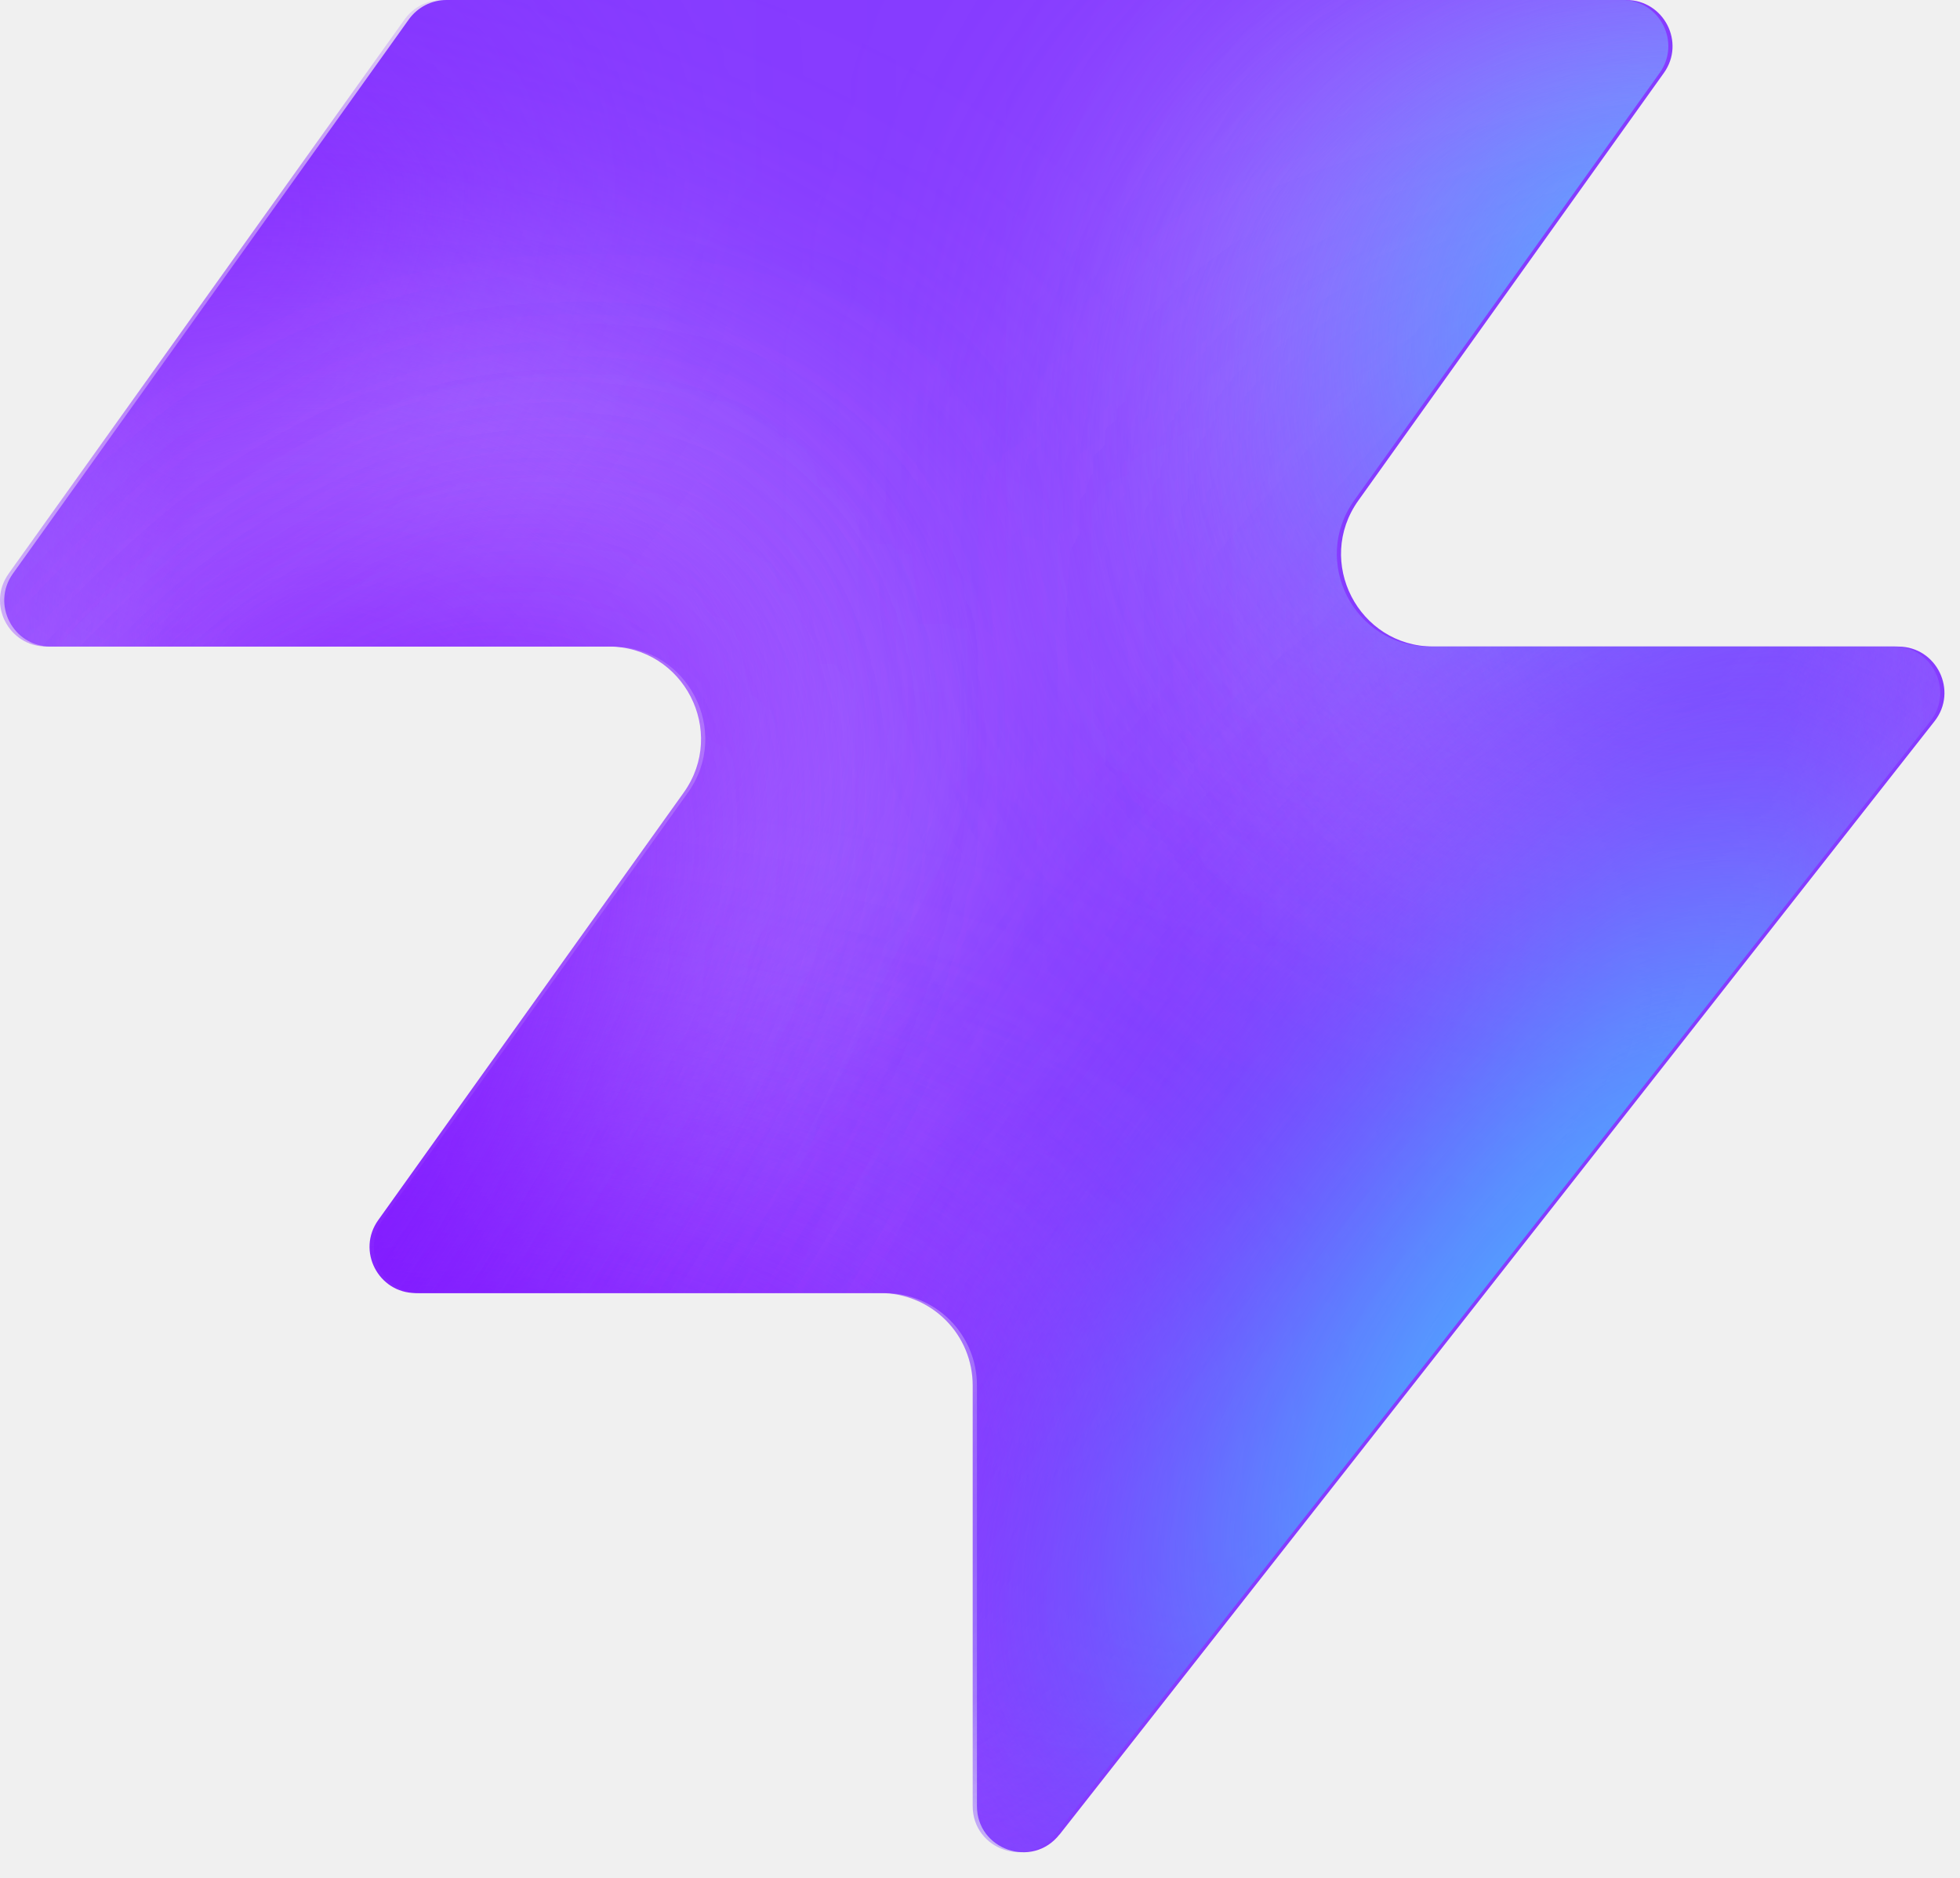
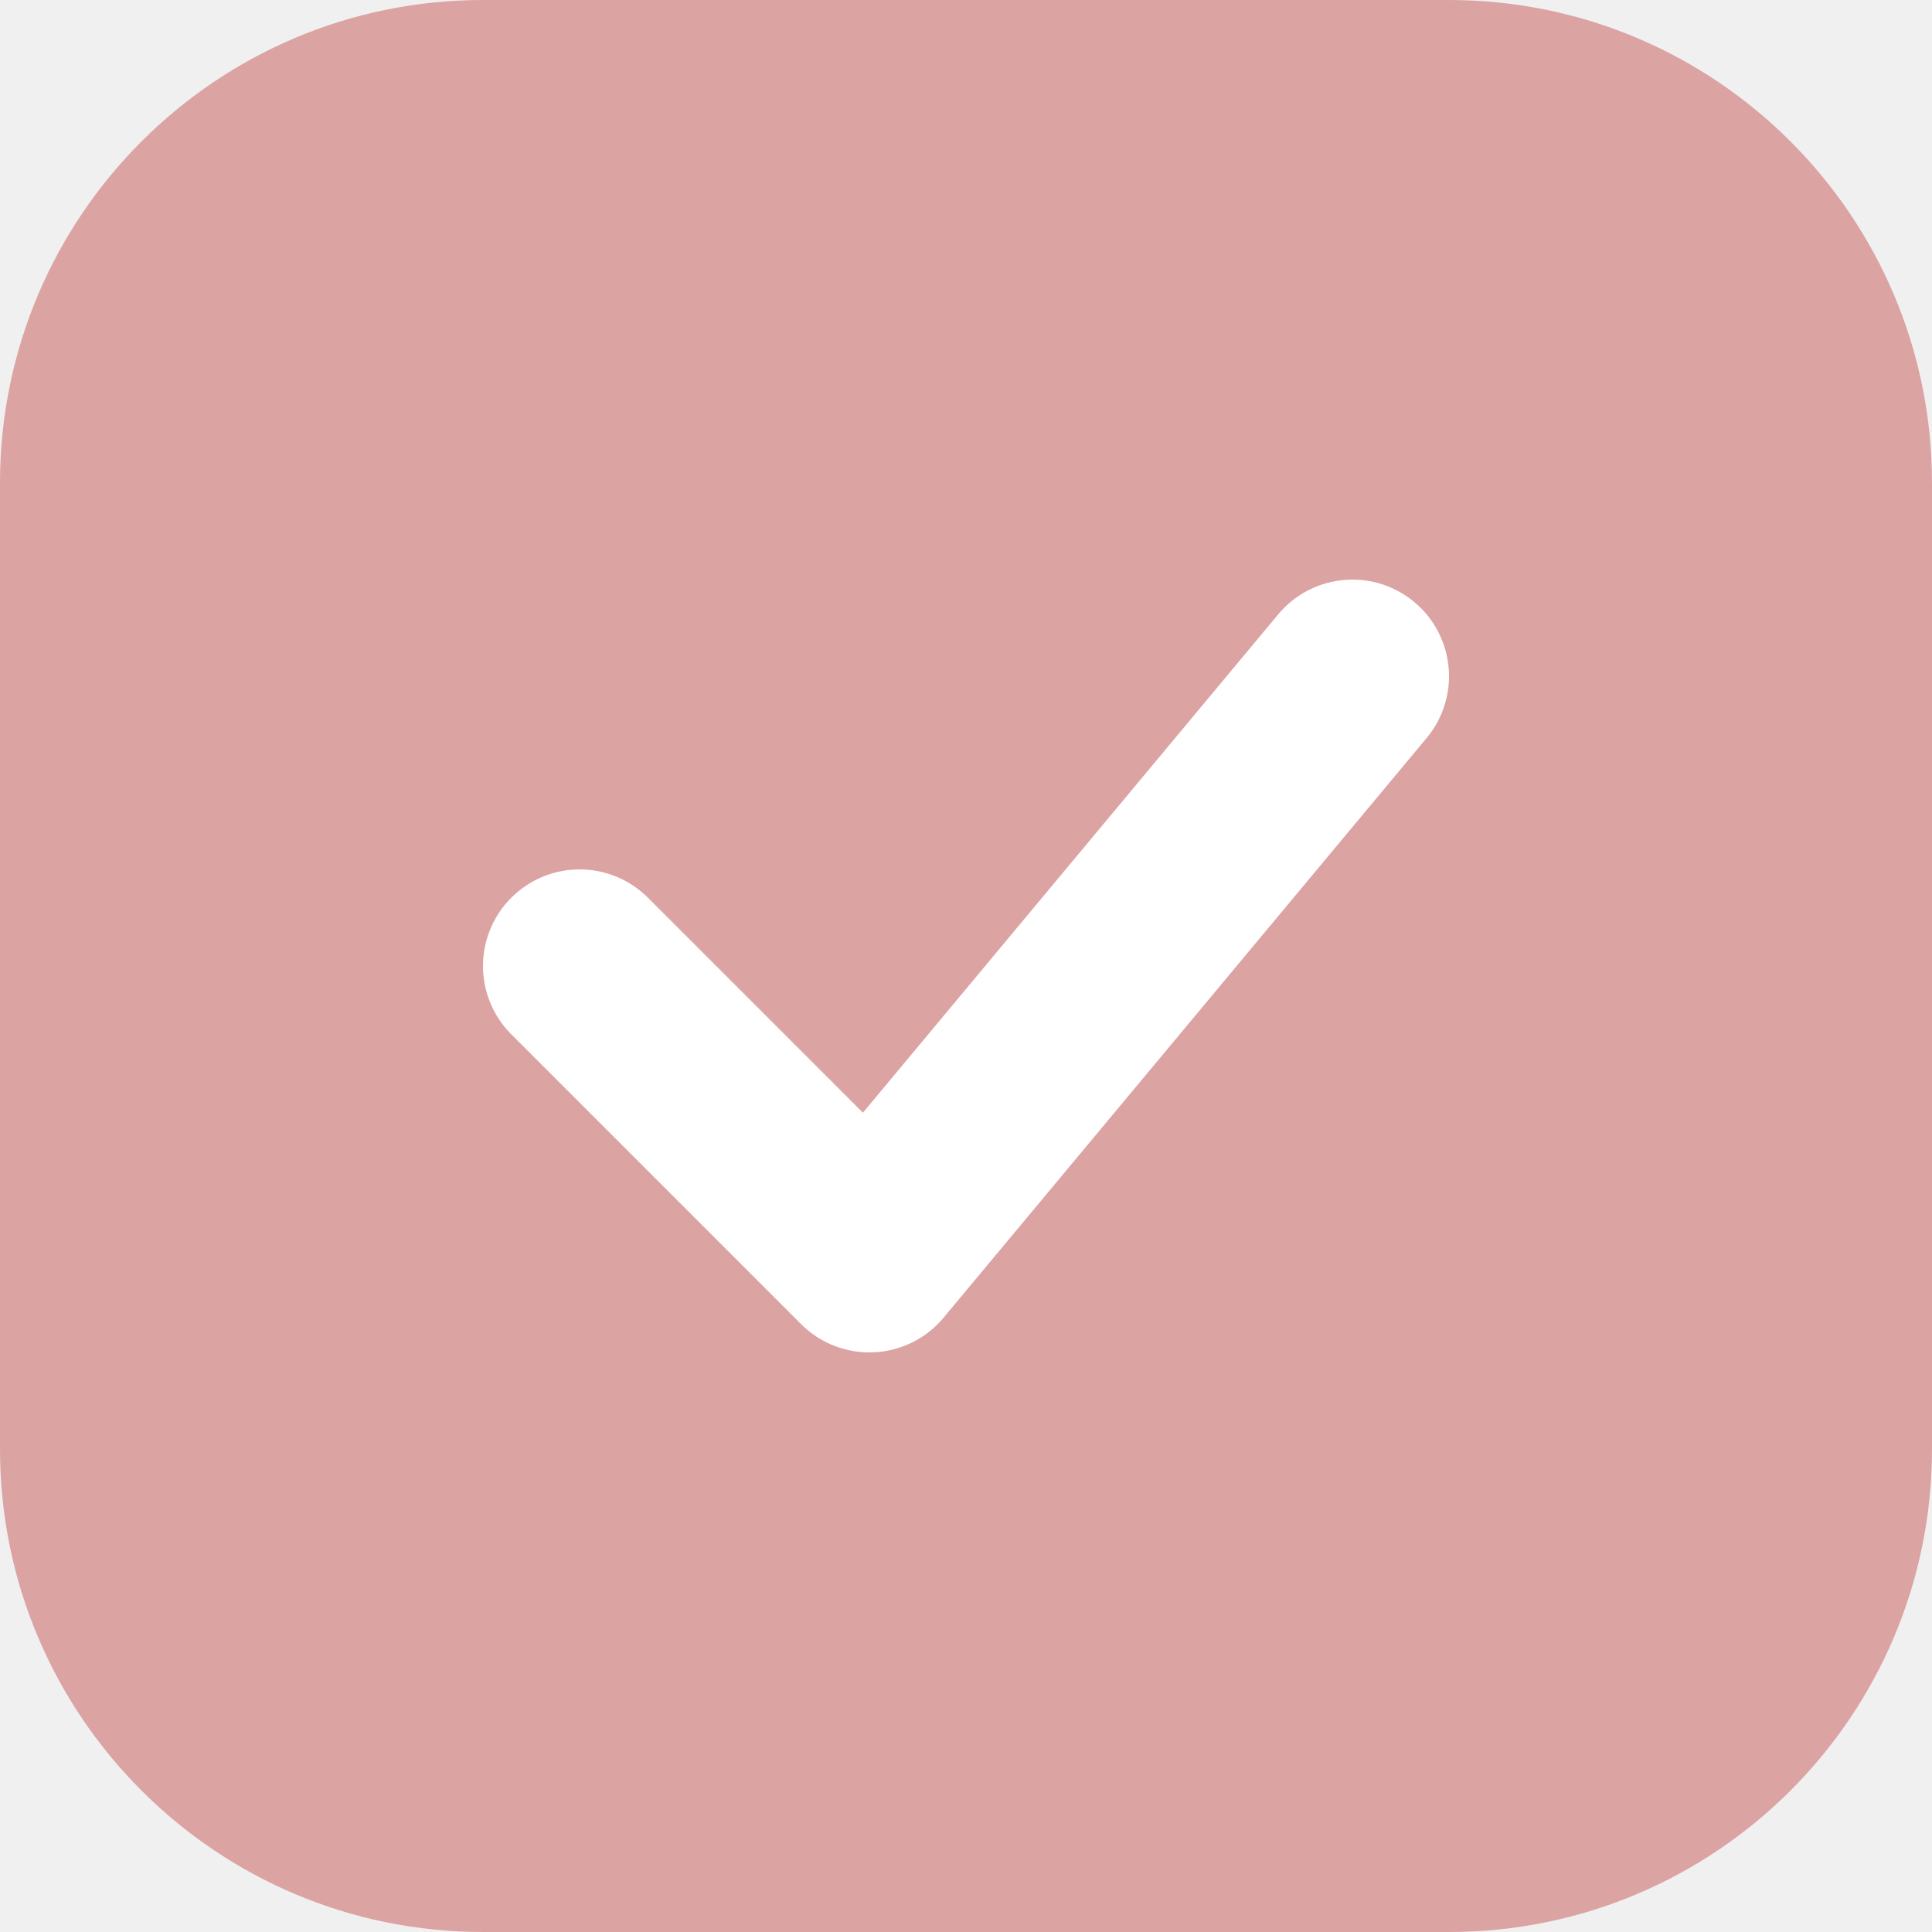
- <svg xmlns="http://www.w3.org/2000/svg" width="48" height="46" fill="none" viewBox="0 0 48 46">
-   <path fill="#863bff" d="M25.946 44.938c-.664.845-2.021.375-2.021-.698V33.937a2.26 2.26 0 0 0-2.262-2.262H10.287c-.92 0-1.456-1.04-.92-1.788l7.48-10.471c1.07-1.497 0-3.578-1.842-3.578H1.237c-.92 0-1.456-1.04-.92-1.788L10.013.474c.214-.297.556-.474.92-.474h28.894c.92 0 1.456 1.04.92 1.788l-7.48 10.471c-1.07 1.498 0 3.579 1.842 3.579h11.377c.943 0 1.473 1.088.89 1.83L25.947 44.94z" style="fill:#863bff;fill:color(display-p3 .525 .23 1);fill-opacity:1" />
-   <mask id="a" width="48" height="46" x="0" y="0" maskUnits="userSpaceOnUse" style="mask-type:alpha">
-     <path fill="#000" d="M25.842 44.938c-.664.844-2.021.375-2.021-.698V33.937a2.26 2.26 0 0 0-2.262-2.262H10.183c-.92 0-1.456-1.04-.92-1.788l7.48-10.471c1.07-1.498 0-3.579-1.842-3.579H1.133c-.92 0-1.456-1.04-.92-1.787L9.91.473c.214-.297.556-.474.92-.474h28.894c.92 0 1.456 1.04.92 1.788l-7.48 10.471c-1.07 1.498 0 3.578 1.842 3.578h11.377c.943 0 1.473 1.088.89 1.832L25.843 44.94z" style="fill:#000;fill-opacity:1" />
-   </mask>
-   <g mask="url(#a)">
-     <g filter="url(#b)">
-       <ellipse cx="5.508" cy="14.704" fill="#ede6ff" rx="5.508" ry="14.704" style="fill:#ede6ff;fill:color(display-p3 .927 .903 1);fill-opacity:1" transform="matrix(.00324 1 1 -.00324 -4.47 31.516)" />
-     </g>
-     <g filter="url(#c)">
-       <ellipse cx="10.399" cy="29.851" fill="#ede6ff" rx="10.399" ry="29.851" style="fill:#ede6ff;fill:color(display-p3 .927 .903 1);fill-opacity:1" transform="matrix(.00324 1 1 -.00324 -39.328 7.883)" />
-     </g>
-     <g filter="url(#d)">
-       <ellipse cx="5.508" cy="30.487" fill="#7e14ff" rx="5.508" ry="30.487" style="fill:#7e14ff;fill:color(display-p3 .492 .077 1);fill-opacity:1" transform="rotate(89.814 -25.913 -14.639)scale(1 -1)" />
-     </g>
-     <g filter="url(#e)">
-       <ellipse cx="5.508" cy="30.599" fill="#7e14ff" rx="5.508" ry="30.599" style="fill:#7e14ff;fill:color(display-p3 .492 .077 1);fill-opacity:1" transform="rotate(89.814 -32.644 -3.334)scale(1 -1)" />
-     </g>
-     <g filter="url(#f)">
-       <ellipse cx="5.508" cy="30.599" fill="#7e14ff" rx="5.508" ry="30.599" style="fill:#7e14ff;fill:color(display-p3 .492 .077 1);fill-opacity:1" transform="matrix(.00324 1 1 -.00324 -34.34 30.47)" />
-     </g>
-     <g filter="url(#g)">
-       <ellipse cx="14.072" cy="22.078" fill="#ede6ff" rx="14.072" ry="22.078" style="fill:#ede6ff;fill:color(display-p3 .927 .903 1);fill-opacity:1" transform="rotate(93.35 24.506 48.493)scale(-1 1)" />
-     </g>
-     <g filter="url(#h)">
-       <ellipse cx="3.47" cy="21.501" fill="#7e14ff" rx="3.47" ry="21.501" style="fill:#7e14ff;fill:color(display-p3 .492 .077 1);fill-opacity:1" transform="rotate(89.009 28.708 47.59)scale(-1 1)" />
-     </g>
-     <g filter="url(#i)">
-       <ellipse cx="3.47" cy="21.501" fill="#7e14ff" rx="3.47" ry="21.501" style="fill:#7e14ff;fill:color(display-p3 .492 .077 1);fill-opacity:1" transform="rotate(89.009 28.708 47.59)scale(-1 1)" />
-     </g>
-     <g filter="url(#j)">
-       <ellipse cx=".387" cy="8.972" fill="#7e14ff" rx="4.407" ry="29.108" style="fill:#7e14ff;fill:color(display-p3 .492 .077 1);fill-opacity:1" transform="rotate(39.51 .387 8.972)" />
-     </g>
-     <g filter="url(#k)">
-       <ellipse cx="47.523" cy="-6.092" fill="#7e14ff" rx="4.407" ry="29.108" style="fill:#7e14ff;fill:color(display-p3 .492 .077 1);fill-opacity:1" transform="rotate(37.892 47.523 -6.092)" />
-     </g>
-     <g filter="url(#l)">
-       <ellipse cx="41.412" cy="6.333" fill="#47bfff" rx="5.971" ry="9.665" style="fill:#47bfff;fill:color(display-p3 .28 .748 1);fill-opacity:1" transform="rotate(37.892 41.412 6.333)" />
-     </g>
-     <g filter="url(#m)">
-       <ellipse cx="-1.879" cy="38.332" fill="#7e14ff" rx="4.407" ry="29.108" style="fill:#7e14ff;fill:color(display-p3 .492 .077 1);fill-opacity:1" transform="rotate(37.892 -1.88 38.332)" />
-     </g>
-     <g filter="url(#n)">
-       <ellipse cx="-1.879" cy="38.332" fill="#7e14ff" rx="4.407" ry="29.108" style="fill:#7e14ff;fill:color(display-p3 .492 .077 1);fill-opacity:1" transform="rotate(37.892 -1.88 38.332)" />
-     </g>
-     <g filter="url(#o)">
-       <ellipse cx="35.651" cy="29.907" fill="#7e14ff" rx="4.407" ry="29.108" style="fill:#7e14ff;fill:color(display-p3 .492 .077 1);fill-opacity:1" transform="rotate(37.892 35.651 29.907)" />
-     </g>
-     <g filter="url(#p)">
-       <ellipse cx="38.418" cy="32.4" fill="#47bfff" rx="5.971" ry="15.297" style="fill:#47bfff;fill:color(display-p3 .28 .748 1);fill-opacity:1" transform="rotate(37.892 38.418 32.4)" />
-     </g>
-   </g>
-   <defs>
-     <filter id="b" width="60.045" height="41.654" x="-19.77" y="16.149" color-interpolation-filters="sRGB" filterUnits="userSpaceOnUse">
-       <feFlood flood-opacity="0" result="BackgroundImageFix" />
-       <feBlend in="SourceGraphic" in2="BackgroundImageFix" result="shape" />
-       <feGaussianBlur result="effect1_foregroundBlur_2002_17158" stdDeviation="7.659" />
-     </filter>
-     <filter id="c" width="90.34" height="51.437" x="-54.613" y="-7.533" color-interpolation-filters="sRGB" filterUnits="userSpaceOnUse">
-       <feFlood flood-opacity="0" result="BackgroundImageFix" />
-       <feBlend in="SourceGraphic" in2="BackgroundImageFix" result="shape" />
-       <feGaussianBlur result="effect1_foregroundBlur_2002_17158" stdDeviation="7.659" />
-     </filter>
-     <filter id="d" width="79.355" height="29.4" x="-49.64" y="2.03" color-interpolation-filters="sRGB" filterUnits="userSpaceOnUse">
-       <feFlood flood-opacity="0" result="BackgroundImageFix" />
-       <feBlend in="SourceGraphic" in2="BackgroundImageFix" result="shape" />
-       <feGaussianBlur result="effect1_foregroundBlur_2002_17158" stdDeviation="4.596" />
-     </filter>
-     <filter id="e" width="79.579" height="29.4" x="-45.045" y="20.029" color-interpolation-filters="sRGB" filterUnits="userSpaceOnUse">
-       <feFlood flood-opacity="0" result="BackgroundImageFix" />
-       <feBlend in="SourceGraphic" in2="BackgroundImageFix" result="shape" />
-       <feGaussianBlur result="effect1_foregroundBlur_2002_17158" stdDeviation="4.596" />
-     </filter>
-     <filter id="f" width="79.579" height="29.4" x="-43.513" y="21.178" color-interpolation-filters="sRGB" filterUnits="userSpaceOnUse">
-       <feFlood flood-opacity="0" result="BackgroundImageFix" />
-       <feBlend in="SourceGraphic" in2="BackgroundImageFix" result="shape" />
-       <feGaussianBlur result="effect1_foregroundBlur_2002_17158" stdDeviation="4.596" />
-     </filter>
-     <filter id="g" width="74.749" height="58.852" x="15.756" y="-17.901" color-interpolation-filters="sRGB" filterUnits="userSpaceOnUse">
-       <feFlood flood-opacity="0" result="BackgroundImageFix" />
-       <feBlend in="SourceGraphic" in2="BackgroundImageFix" result="shape" />
-       <feGaussianBlur result="effect1_foregroundBlur_2002_17158" stdDeviation="7.659" />
-     </filter>
-     <filter id="h" width="61.377" height="25.362" x="23.548" y="2.284" color-interpolation-filters="sRGB" filterUnits="userSpaceOnUse">
-       <feFlood flood-opacity="0" result="BackgroundImageFix" />
-       <feBlend in="SourceGraphic" in2="BackgroundImageFix" result="shape" />
-       <feGaussianBlur result="effect1_foregroundBlur_2002_17158" stdDeviation="4.596" />
-     </filter>
-     <filter id="i" width="61.377" height="25.362" x="23.548" y="2.284" color-interpolation-filters="sRGB" filterUnits="userSpaceOnUse">
-       <feFlood flood-opacity="0" result="BackgroundImageFix" />
-       <feBlend in="SourceGraphic" in2="BackgroundImageFix" result="shape" />
-       <feGaussianBlur result="effect1_foregroundBlur_2002_17158" stdDeviation="4.596" />
-     </filter>
-     <filter id="j" width="56.045" height="63.649" x="-27.636" y="-22.853" color-interpolation-filters="sRGB" filterUnits="userSpaceOnUse">
-       <feFlood flood-opacity="0" result="BackgroundImageFix" />
-       <feBlend in="SourceGraphic" in2="BackgroundImageFix" result="shape" />
-       <feGaussianBlur result="effect1_foregroundBlur_2002_17158" stdDeviation="4.596" />
-     </filter>
-     <filter id="k" width="54.814" height="64.646" x="20.116" y="-38.415" color-interpolation-filters="sRGB" filterUnits="userSpaceOnUse">
-       <feFlood flood-opacity="0" result="BackgroundImageFix" />
-       <feBlend in="SourceGraphic" in2="BackgroundImageFix" result="shape" />
-       <feGaussianBlur result="effect1_foregroundBlur_2002_17158" stdDeviation="4.596" />
-     </filter>
-     <filter id="l" width="33.541" height="35.313" x="24.641" y="-11.323" color-interpolation-filters="sRGB" filterUnits="userSpaceOnUse">
-       <feFlood flood-opacity="0" result="BackgroundImageFix" />
-       <feBlend in="SourceGraphic" in2="BackgroundImageFix" result="shape" />
-       <feGaussianBlur result="effect1_foregroundBlur_2002_17158" stdDeviation="4.596" />
-     </filter>
-     <filter id="m" width="54.814" height="64.646" x="-29.286" y="6.009" color-interpolation-filters="sRGB" filterUnits="userSpaceOnUse">
-       <feFlood flood-opacity="0" result="BackgroundImageFix" />
-       <feBlend in="SourceGraphic" in2="BackgroundImageFix" result="shape" />
-       <feGaussianBlur result="effect1_foregroundBlur_2002_17158" stdDeviation="4.596" />
-     </filter>
-     <filter id="n" width="54.814" height="64.646" x="-29.286" y="6.009" color-interpolation-filters="sRGB" filterUnits="userSpaceOnUse">
-       <feFlood flood-opacity="0" result="BackgroundImageFix" />
-       <feBlend in="SourceGraphic" in2="BackgroundImageFix" result="shape" />
-       <feGaussianBlur result="effect1_foregroundBlur_2002_17158" stdDeviation="4.596" />
-     </filter>
-     <filter id="o" width="54.814" height="64.646" x="8.244" y="-2.416" color-interpolation-filters="sRGB" filterUnits="userSpaceOnUse">
-       <feFlood flood-opacity="0" result="BackgroundImageFix" />
-       <feBlend in="SourceGraphic" in2="BackgroundImageFix" result="shape" />
-       <feGaussianBlur result="effect1_foregroundBlur_2002_17158" stdDeviation="4.596" />
-     </filter>
-     <filter id="p" width="39.409" height="43.623" x="18.713" y="10.588" color-interpolation-filters="sRGB" filterUnits="userSpaceOnUse">
-       <feFlood flood-opacity="0" result="BackgroundImageFix" />
-       <feBlend in="SourceGraphic" in2="BackgroundImageFix" result="shape" />
-       <feGaussianBlur result="effect1_foregroundBlur_2002_17158" stdDeviation="4.596" />
-     </filter>
-   </defs>
+ <svg xmlns="http://www.w3.org/2000/svg" viewBox="0 0 100 100">
+   <rect width="100" height="100" rx="25" fill="#DCA3A3" />
+   <path d="M30 50 L45 65 L70 35" stroke="white" stroke-width="10" stroke-linecap="round" stroke-linejoin="round" fill="none" />
</svg>
